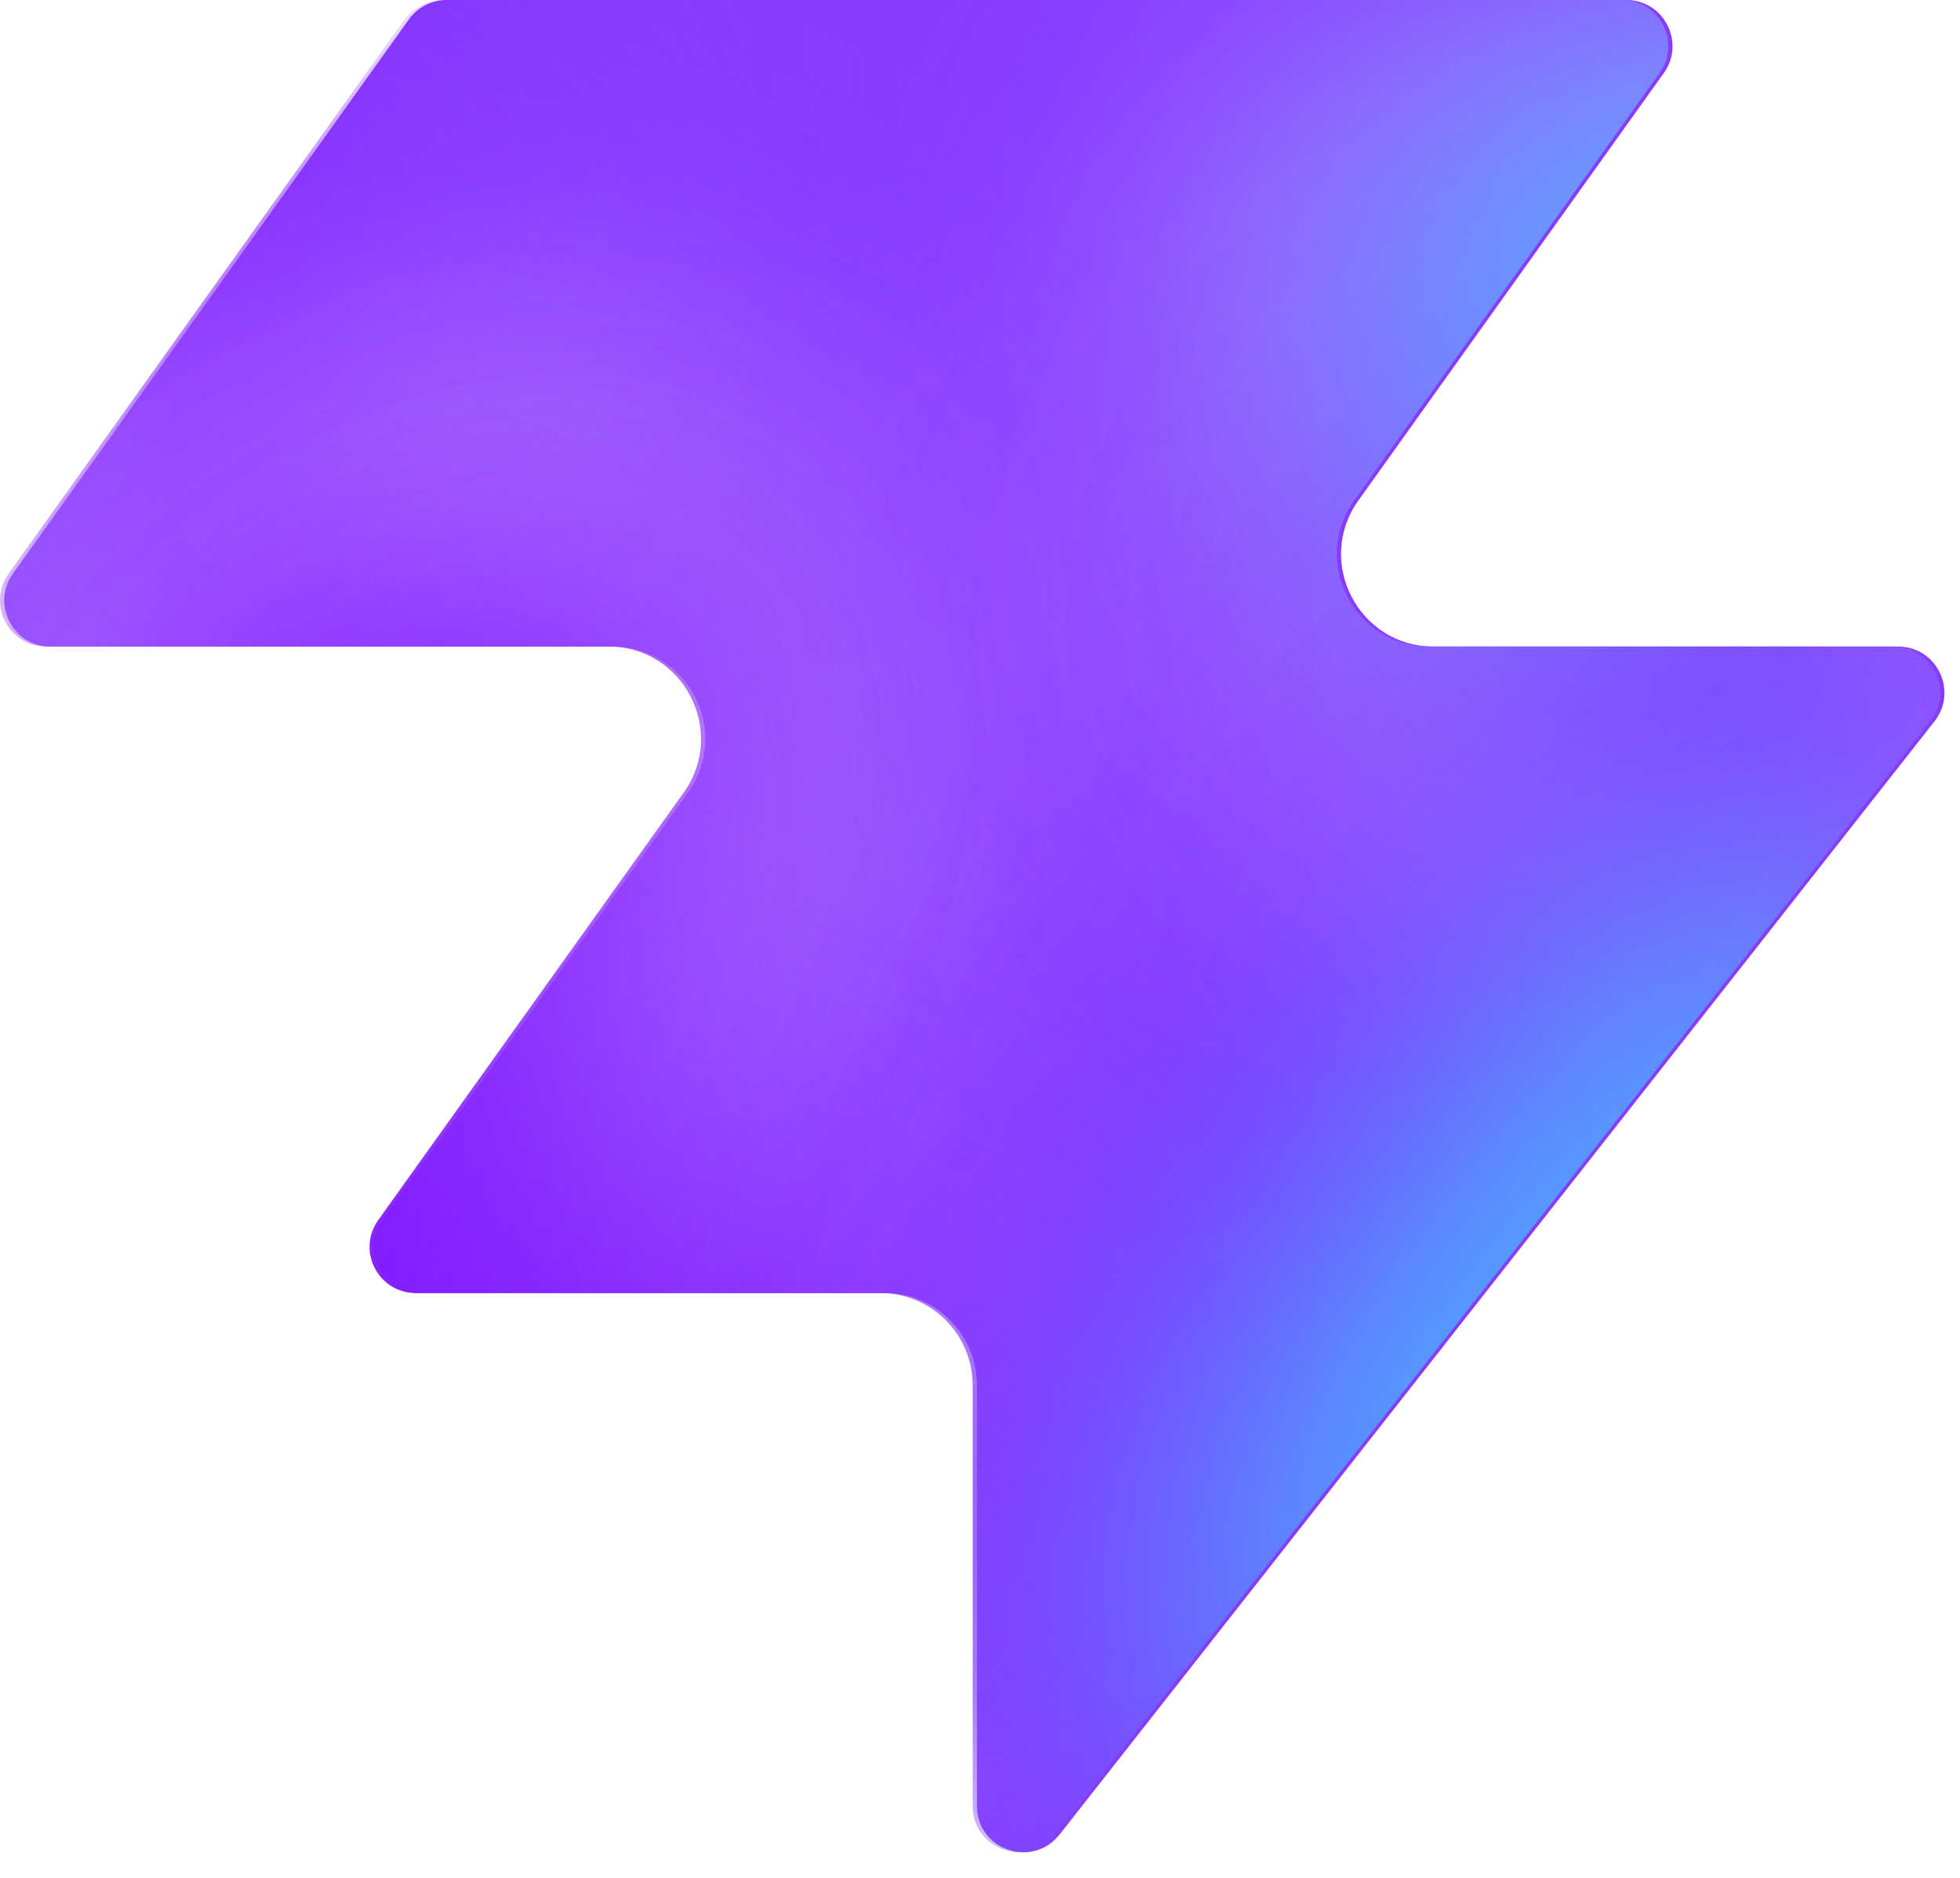
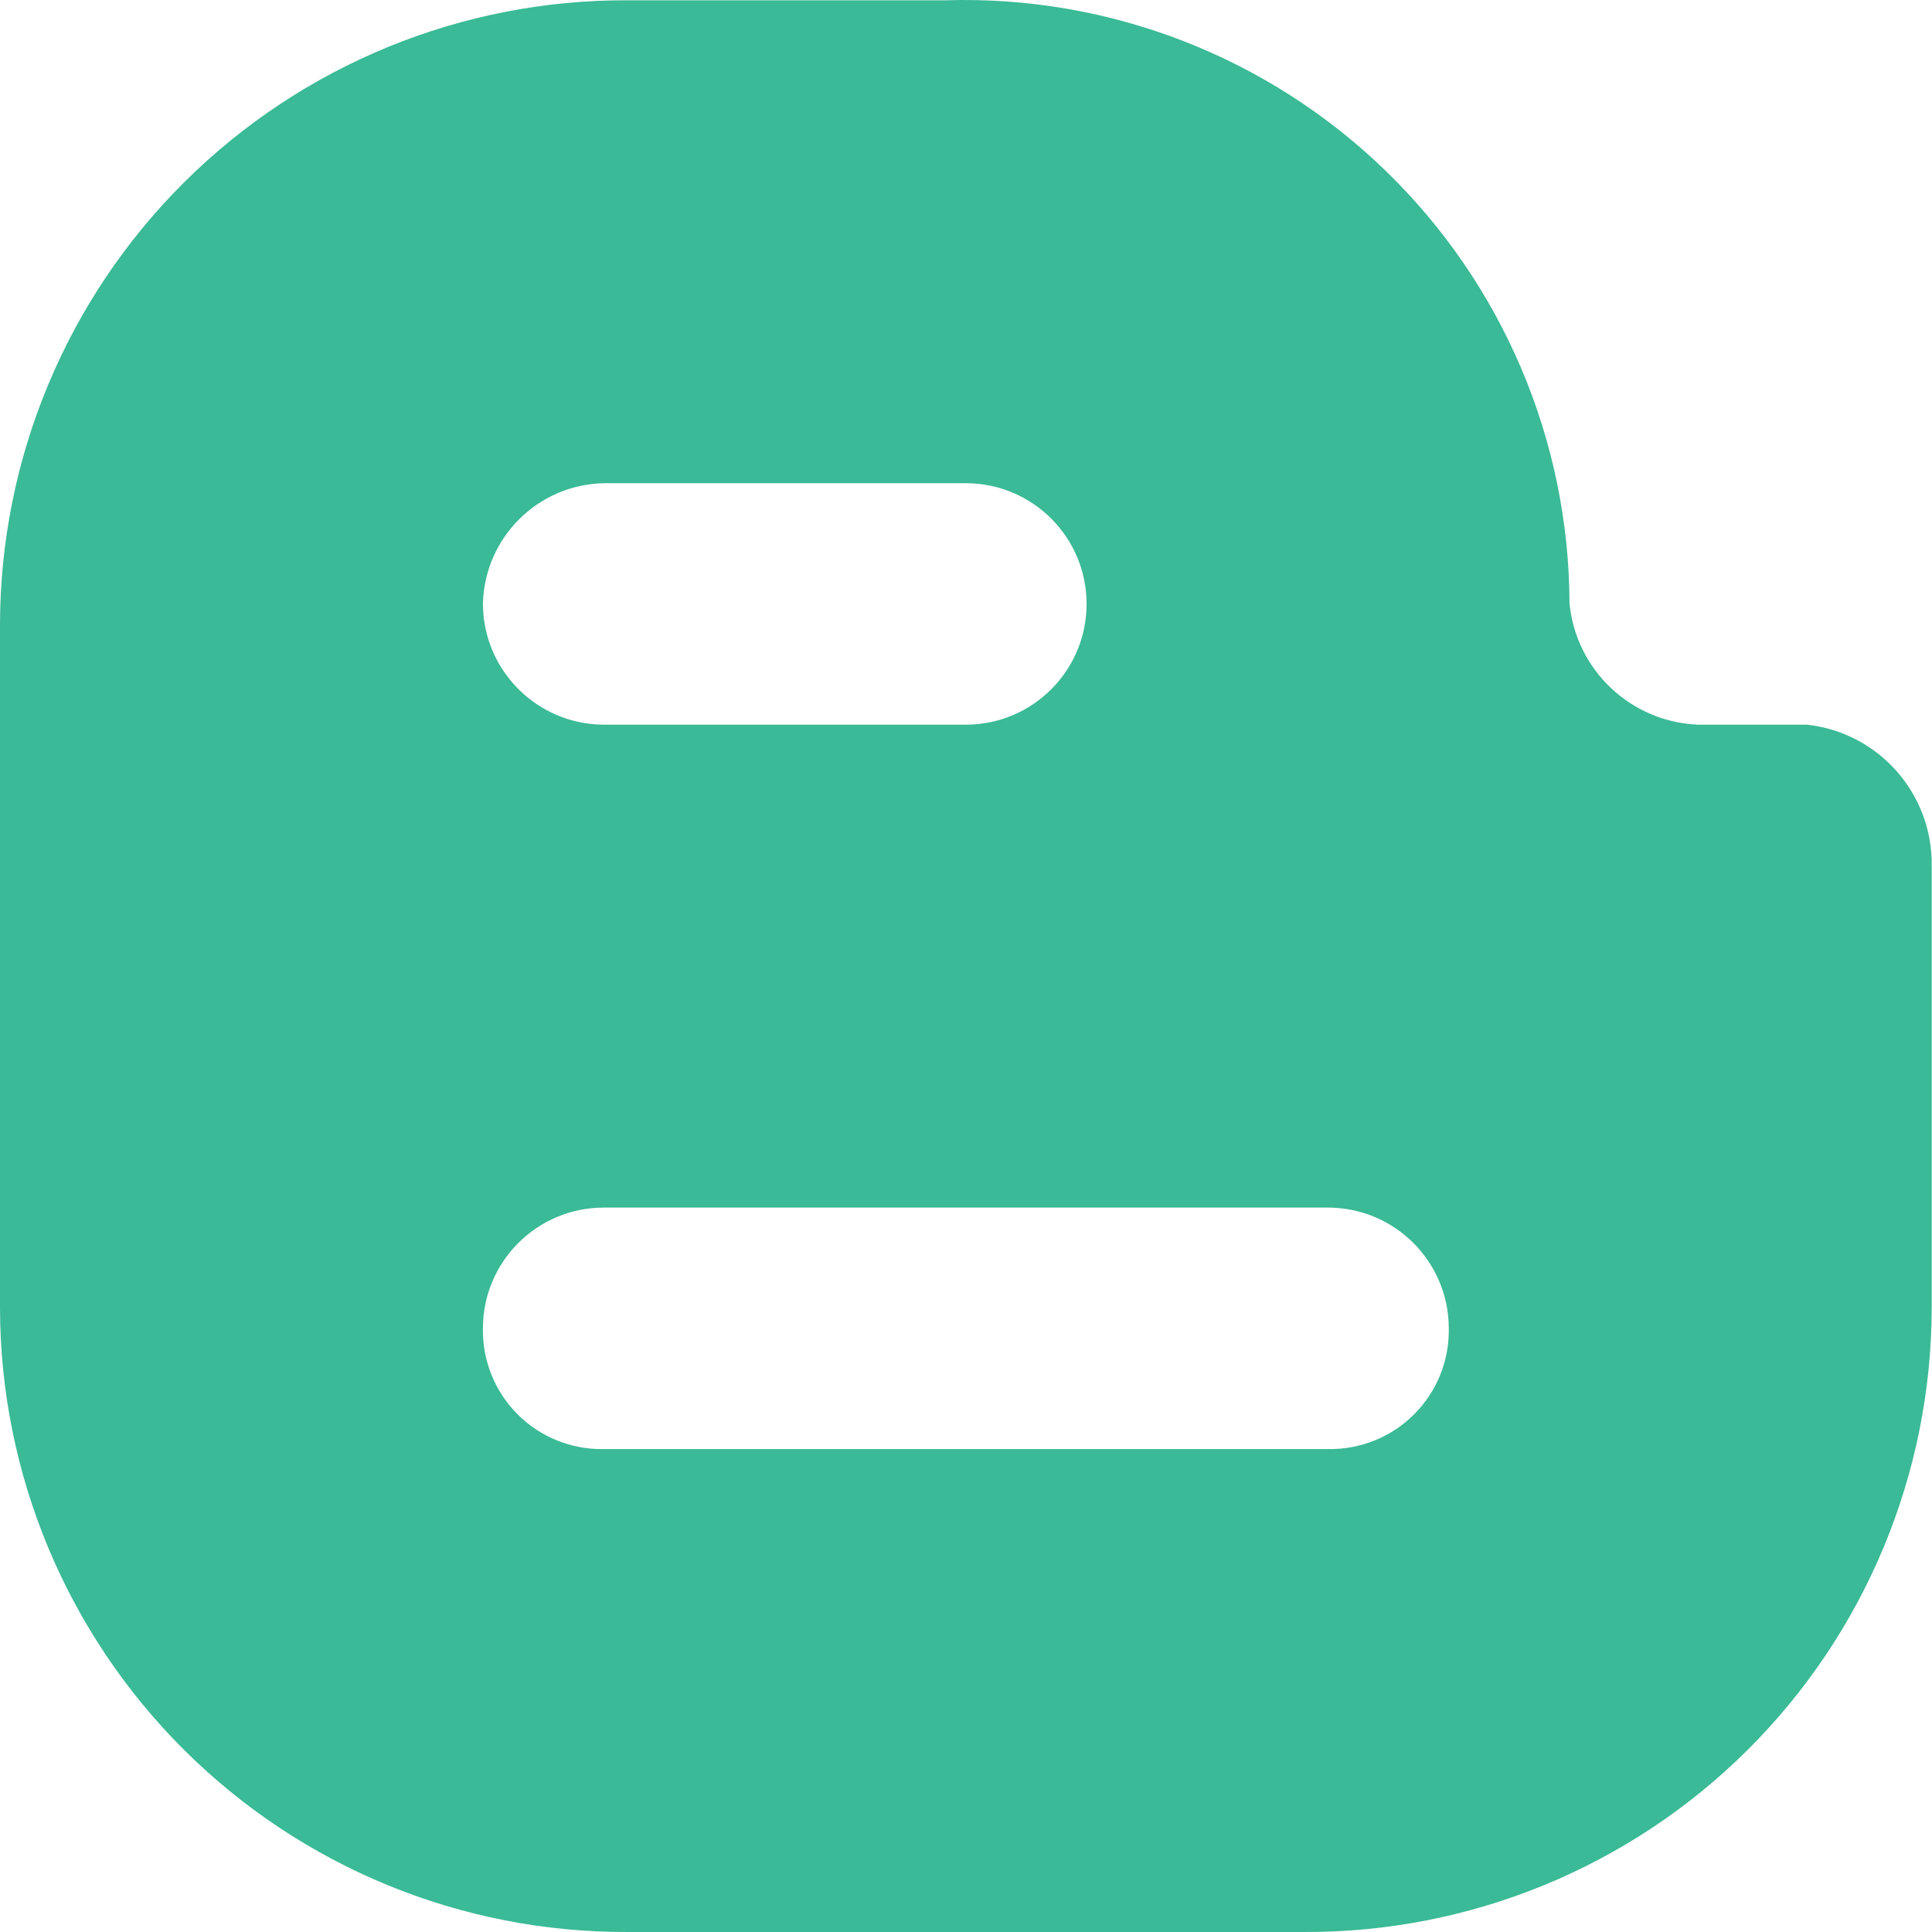
- <svg xmlns="http://www.w3.org/2000/svg" width="48" height="46" fill="none" viewBox="0 0 48 46">
-   <path fill="#863bff" d="M25.946 44.938c-.664.845-2.021.375-2.021-.698V33.937a2.26 2.26 0 0 0-2.262-2.262H10.287c-.92 0-1.456-1.04-.92-1.788l7.48-10.471c1.07-1.497 0-3.578-1.842-3.578H1.237c-.92 0-1.456-1.04-.92-1.788L10.013.474c.214-.297.556-.474.92-.474h28.894c.92 0 1.456 1.04.92 1.788l-7.48 10.471c-1.07 1.498 0 3.579 1.842 3.579h11.377c.943 0 1.473 1.088.89 1.83L25.947 44.94z" style="fill:#863bff;fill:color(display-p3 .525 .23 1);fill-opacity:1" />
-   <mask id="a" width="48" height="46" x="0" y="0" maskUnits="userSpaceOnUse" style="mask-type:alpha">
-     <path fill="#000" d="M25.842 44.938c-.664.844-2.021.375-2.021-.698V33.937a2.26 2.26 0 0 0-2.262-2.262H10.183c-.92 0-1.456-1.04-.92-1.788l7.48-10.471c1.07-1.498 0-3.579-1.842-3.579H1.133c-.92 0-1.456-1.04-.92-1.787L9.91.473c.214-.297.556-.474.92-.474h28.894c.92 0 1.456 1.04.92 1.788l-7.48 10.471c-1.07 1.498 0 3.578 1.842 3.578h11.377c.943 0 1.473 1.088.89 1.832L25.843 44.94z" style="fill:#000;fill-opacity:1" />
-   </mask>
-   <g mask="url(#a)">
-     <g filter="url(#b)">
-       <ellipse cx="5.508" cy="14.704" fill="#ede6ff" rx="5.508" ry="14.704" style="fill:#ede6ff;fill:color(display-p3 .927 .903 1);fill-opacity:1" transform="matrix(.00324 1 1 -.00324 -4.47 31.516)" />
-     </g>
-     <g filter="url(#c)">
-       <ellipse cx="10.399" cy="29.851" fill="#ede6ff" rx="10.399" ry="29.851" style="fill:#ede6ff;fill:color(display-p3 .927 .903 1);fill-opacity:1" transform="matrix(.00324 1 1 -.00324 -39.328 7.883)" />
-     </g>
-     <g filter="url(#d)">
-       <ellipse cx="5.508" cy="30.487" fill="#7e14ff" rx="5.508" ry="30.487" style="fill:#7e14ff;fill:color(display-p3 .492 .077 1);fill-opacity:1" transform="rotate(89.814 -25.913 -14.639)scale(1 -1)" />
-     </g>
-     <g filter="url(#e)">
-       <ellipse cx="5.508" cy="30.599" fill="#7e14ff" rx="5.508" ry="30.599" style="fill:#7e14ff;fill:color(display-p3 .492 .077 1);fill-opacity:1" transform="rotate(89.814 -32.644 -3.334)scale(1 -1)" />
-     </g>
-     <g filter="url(#f)">
-       <ellipse cx="5.508" cy="30.599" fill="#7e14ff" rx="5.508" ry="30.599" style="fill:#7e14ff;fill:color(display-p3 .492 .077 1);fill-opacity:1" transform="matrix(.00324 1 1 -.00324 -34.34 30.47)" />
-     </g>
-     <g filter="url(#g)">
-       <ellipse cx="14.072" cy="22.078" fill="#ede6ff" rx="14.072" ry="22.078" style="fill:#ede6ff;fill:color(display-p3 .927 .903 1);fill-opacity:1" transform="rotate(93.35 24.506 48.493)scale(-1 1)" />
-     </g>
-     <g filter="url(#h)">
-       <ellipse cx="3.47" cy="21.501" fill="#7e14ff" rx="3.47" ry="21.501" style="fill:#7e14ff;fill:color(display-p3 .492 .077 1);fill-opacity:1" transform="rotate(89.009 28.708 47.59)scale(-1 1)" />
-     </g>
-     <g filter="url(#i)">
-       <ellipse cx="3.47" cy="21.501" fill="#7e14ff" rx="3.47" ry="21.501" style="fill:#7e14ff;fill:color(display-p3 .492 .077 1);fill-opacity:1" transform="rotate(89.009 28.708 47.59)scale(-1 1)" />
-     </g>
-     <g filter="url(#j)">
-       <ellipse cx=".387" cy="8.972" fill="#7e14ff" rx="4.407" ry="29.108" style="fill:#7e14ff;fill:color(display-p3 .492 .077 1);fill-opacity:1" transform="rotate(39.51 .387 8.972)" />
-     </g>
-     <g filter="url(#k)">
-       <ellipse cx="47.523" cy="-6.092" fill="#7e14ff" rx="4.407" ry="29.108" style="fill:#7e14ff;fill:color(display-p3 .492 .077 1);fill-opacity:1" transform="rotate(37.892 47.523 -6.092)" />
-     </g>
-     <g filter="url(#l)">
-       <ellipse cx="41.412" cy="6.333" fill="#47bfff" rx="5.971" ry="9.665" style="fill:#47bfff;fill:color(display-p3 .28 .748 1);fill-opacity:1" transform="rotate(37.892 41.412 6.333)" />
-     </g>
-     <g filter="url(#m)">
-       <ellipse cx="-1.879" cy="38.332" fill="#7e14ff" rx="4.407" ry="29.108" style="fill:#7e14ff;fill:color(display-p3 .492 .077 1);fill-opacity:1" transform="rotate(37.892 -1.88 38.332)" />
-     </g>
-     <g filter="url(#n)">
-       <ellipse cx="-1.879" cy="38.332" fill="#7e14ff" rx="4.407" ry="29.108" style="fill:#7e14ff;fill:color(display-p3 .492 .077 1);fill-opacity:1" transform="rotate(37.892 -1.88 38.332)" />
-     </g>
-     <g filter="url(#o)">
-       <ellipse cx="35.651" cy="29.907" fill="#7e14ff" rx="4.407" ry="29.108" style="fill:#7e14ff;fill:color(display-p3 .492 .077 1);fill-opacity:1" transform="rotate(37.892 35.651 29.907)" />
-     </g>
-     <g filter="url(#p)">
-       <ellipse cx="38.418" cy="32.4" fill="#47bfff" rx="5.971" ry="15.297" style="fill:#47bfff;fill:color(display-p3 .28 .748 1);fill-opacity:1" transform="rotate(37.892 38.418 32.4)" />
-     </g>
-   </g>
-   <defs>
-     <filter id="b" width="60.045" height="41.654" x="-19.77" y="16.149" color-interpolation-filters="sRGB" filterUnits="userSpaceOnUse">
-       <feFlood flood-opacity="0" result="BackgroundImageFix" />
-       <feBlend in="SourceGraphic" in2="BackgroundImageFix" result="shape" />
-       <feGaussianBlur result="effect1_foregroundBlur_2002_17158" stdDeviation="7.659" />
-     </filter>
-     <filter id="c" width="90.34" height="51.437" x="-54.613" y="-7.533" color-interpolation-filters="sRGB" filterUnits="userSpaceOnUse">
-       <feFlood flood-opacity="0" result="BackgroundImageFix" />
-       <feBlend in="SourceGraphic" in2="BackgroundImageFix" result="shape" />
-       <feGaussianBlur result="effect1_foregroundBlur_2002_17158" stdDeviation="7.659" />
-     </filter>
-     <filter id="d" width="79.355" height="29.4" x="-49.64" y="2.03" color-interpolation-filters="sRGB" filterUnits="userSpaceOnUse">
-       <feFlood flood-opacity="0" result="BackgroundImageFix" />
-       <feBlend in="SourceGraphic" in2="BackgroundImageFix" result="shape" />
-       <feGaussianBlur result="effect1_foregroundBlur_2002_17158" stdDeviation="4.596" />
-     </filter>
-     <filter id="e" width="79.579" height="29.4" x="-45.045" y="20.029" color-interpolation-filters="sRGB" filterUnits="userSpaceOnUse">
-       <feFlood flood-opacity="0" result="BackgroundImageFix" />
-       <feBlend in="SourceGraphic" in2="BackgroundImageFix" result="shape" />
-       <feGaussianBlur result="effect1_foregroundBlur_2002_17158" stdDeviation="4.596" />
-     </filter>
-     <filter id="f" width="79.579" height="29.4" x="-43.513" y="21.178" color-interpolation-filters="sRGB" filterUnits="userSpaceOnUse">
-       <feFlood flood-opacity="0" result="BackgroundImageFix" />
-       <feBlend in="SourceGraphic" in2="BackgroundImageFix" result="shape" />
-       <feGaussianBlur result="effect1_foregroundBlur_2002_17158" stdDeviation="4.596" />
-     </filter>
-     <filter id="g" width="74.749" height="58.852" x="15.756" y="-17.901" color-interpolation-filters="sRGB" filterUnits="userSpaceOnUse">
-       <feFlood flood-opacity="0" result="BackgroundImageFix" />
-       <feBlend in="SourceGraphic" in2="BackgroundImageFix" result="shape" />
-       <feGaussianBlur result="effect1_foregroundBlur_2002_17158" stdDeviation="7.659" />
-     </filter>
-     <filter id="h" width="61.377" height="25.362" x="23.548" y="2.284" color-interpolation-filters="sRGB" filterUnits="userSpaceOnUse">
-       <feFlood flood-opacity="0" result="BackgroundImageFix" />
-       <feBlend in="SourceGraphic" in2="BackgroundImageFix" result="shape" />
-       <feGaussianBlur result="effect1_foregroundBlur_2002_17158" stdDeviation="4.596" />
-     </filter>
-     <filter id="i" width="61.377" height="25.362" x="23.548" y="2.284" color-interpolation-filters="sRGB" filterUnits="userSpaceOnUse">
-       <feFlood flood-opacity="0" result="BackgroundImageFix" />
-       <feBlend in="SourceGraphic" in2="BackgroundImageFix" result="shape" />
-       <feGaussianBlur result="effect1_foregroundBlur_2002_17158" stdDeviation="4.596" />
-     </filter>
-     <filter id="j" width="56.045" height="63.649" x="-27.636" y="-22.853" color-interpolation-filters="sRGB" filterUnits="userSpaceOnUse">
-       <feFlood flood-opacity="0" result="BackgroundImageFix" />
-       <feBlend in="SourceGraphic" in2="BackgroundImageFix" result="shape" />
-       <feGaussianBlur result="effect1_foregroundBlur_2002_17158" stdDeviation="4.596" />
-     </filter>
-     <filter id="k" width="54.814" height="64.646" x="20.116" y="-38.415" color-interpolation-filters="sRGB" filterUnits="userSpaceOnUse">
-       <feFlood flood-opacity="0" result="BackgroundImageFix" />
-       <feBlend in="SourceGraphic" in2="BackgroundImageFix" result="shape" />
-       <feGaussianBlur result="effect1_foregroundBlur_2002_17158" stdDeviation="4.596" />
-     </filter>
-     <filter id="l" width="33.541" height="35.313" x="24.641" y="-11.323" color-interpolation-filters="sRGB" filterUnits="userSpaceOnUse">
-       <feFlood flood-opacity="0" result="BackgroundImageFix" />
-       <feBlend in="SourceGraphic" in2="BackgroundImageFix" result="shape" />
-       <feGaussianBlur result="effect1_foregroundBlur_2002_17158" stdDeviation="4.596" />
-     </filter>
-     <filter id="m" width="54.814" height="64.646" x="-29.286" y="6.009" color-interpolation-filters="sRGB" filterUnits="userSpaceOnUse">
-       <feFlood flood-opacity="0" result="BackgroundImageFix" />
-       <feBlend in="SourceGraphic" in2="BackgroundImageFix" result="shape" />
-       <feGaussianBlur result="effect1_foregroundBlur_2002_17158" stdDeviation="4.596" />
-     </filter>
-     <filter id="n" width="54.814" height="64.646" x="-29.286" y="6.009" color-interpolation-filters="sRGB" filterUnits="userSpaceOnUse">
-       <feFlood flood-opacity="0" result="BackgroundImageFix" />
-       <feBlend in="SourceGraphic" in2="BackgroundImageFix" result="shape" />
-       <feGaussianBlur result="effect1_foregroundBlur_2002_17158" stdDeviation="4.596" />
-     </filter>
-     <filter id="o" width="54.814" height="64.646" x="8.244" y="-2.416" color-interpolation-filters="sRGB" filterUnits="userSpaceOnUse">
-       <feFlood flood-opacity="0" result="BackgroundImageFix" />
-       <feBlend in="SourceGraphic" in2="BackgroundImageFix" result="shape" />
-       <feGaussianBlur result="effect1_foregroundBlur_2002_17158" stdDeviation="4.596" />
-     </filter>
-     <filter id="p" width="39.409" height="43.623" x="18.713" y="10.588" color-interpolation-filters="sRGB" filterUnits="userSpaceOnUse">
-       <feFlood flood-opacity="0" result="BackgroundImageFix" />
-       <feBlend in="SourceGraphic" in2="BackgroundImageFix" result="shape" />
-       <feGaussianBlur result="effect1_foregroundBlur_2002_17158" stdDeviation="4.596" />
-     </filter>
-   </defs>
+ <svg xmlns="http://www.w3.org/2000/svg" t="1777193116078" class="icon" viewBox="0 0 1024 1024" version="1.1" p-id="1706" width="200" height="200">
+   <path d="M957.706 384.093h-57.574a71.294 71.294 0 0 1-68.256-64.161A320.805 320.805 0 0 0 501.241 0.151H332.75A331.317 331.317 0 0 0 0 330.853v362.442A331.317 331.317 0 0 0 332.75 1023.997h358.346A331.317 331.317 0 0 0 1023.846 693.295v-234.461a74.229 74.229 0 0 0-66.14-74.741zM319.952 256.112H511.923a63.99 63.99 0 1 1 0 127.981H319.952A64.298 64.298 0 0 1 255.962 319.932 65.458 65.458 0 0 1 319.952 256.112z m383.942 511.923H319.952A62.83 62.83 0 0 1 255.962 703.874a64.025 64.025 0 0 1 63.99-63.82h383.942a64.025 64.025 0 0 1 63.99 63.82 62.83 62.83 0 0 1-63.99 64.161z" fill="#3aba96" p-id="1707" />
</svg>
